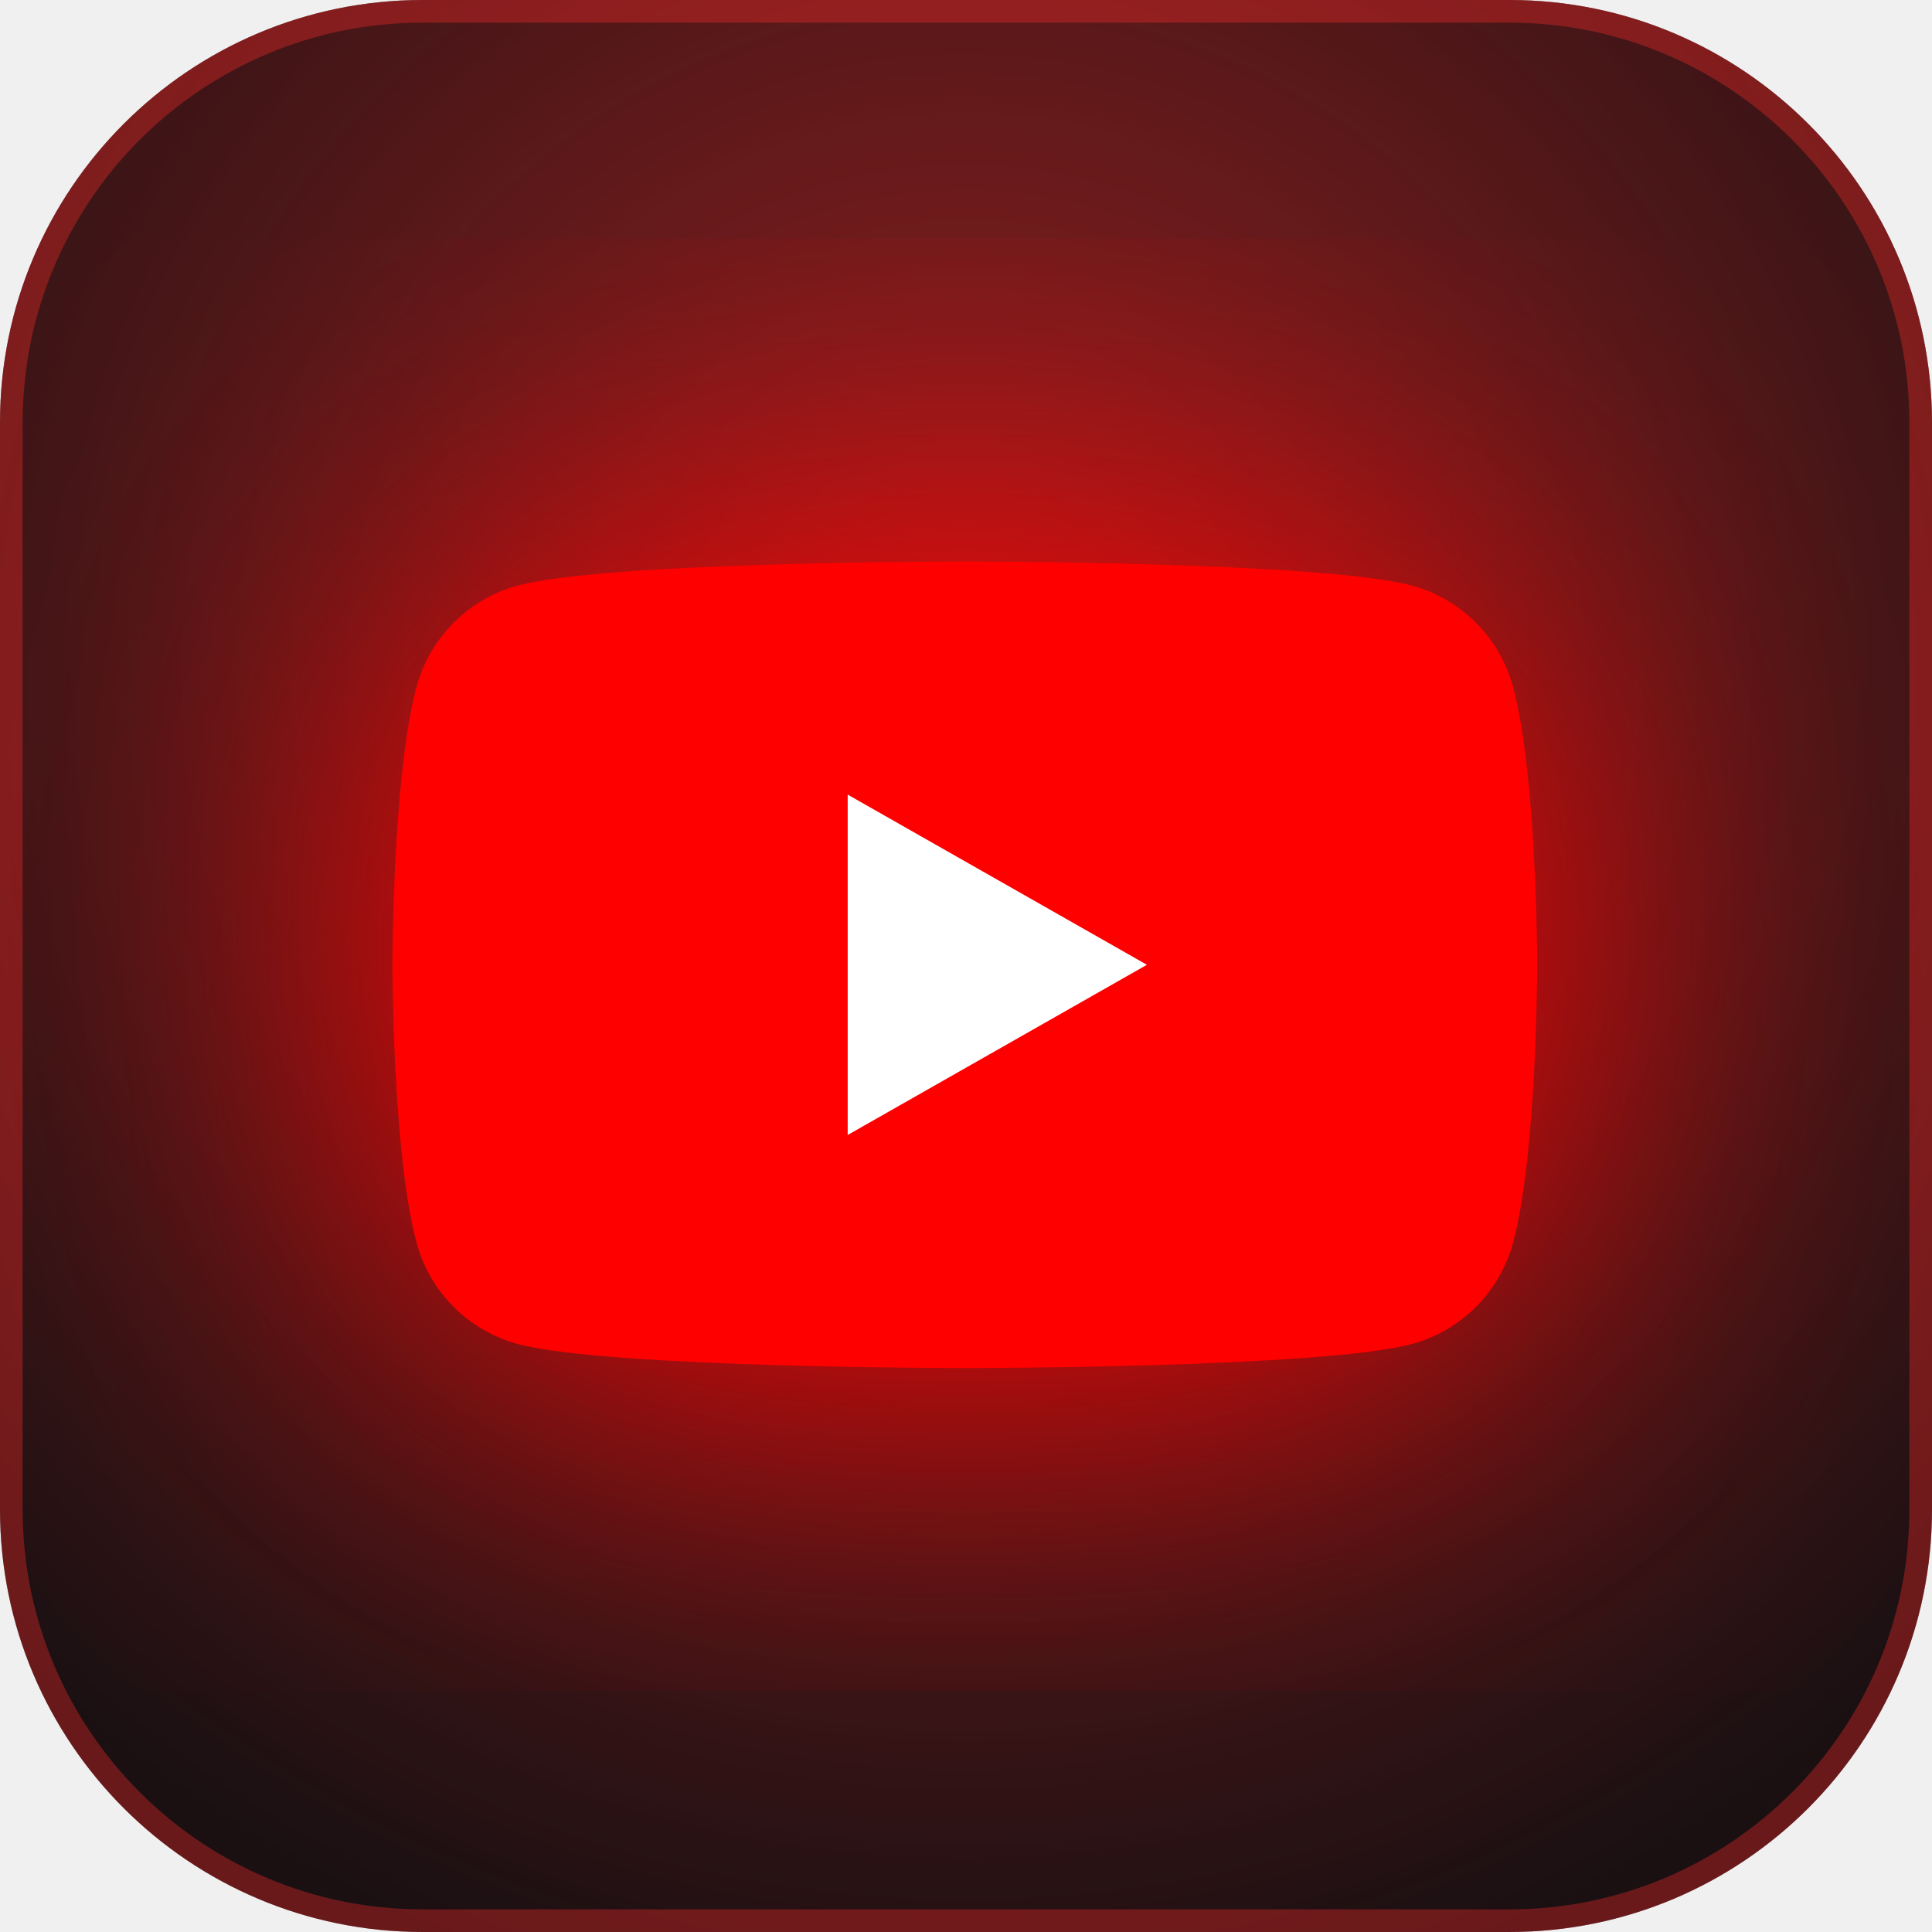
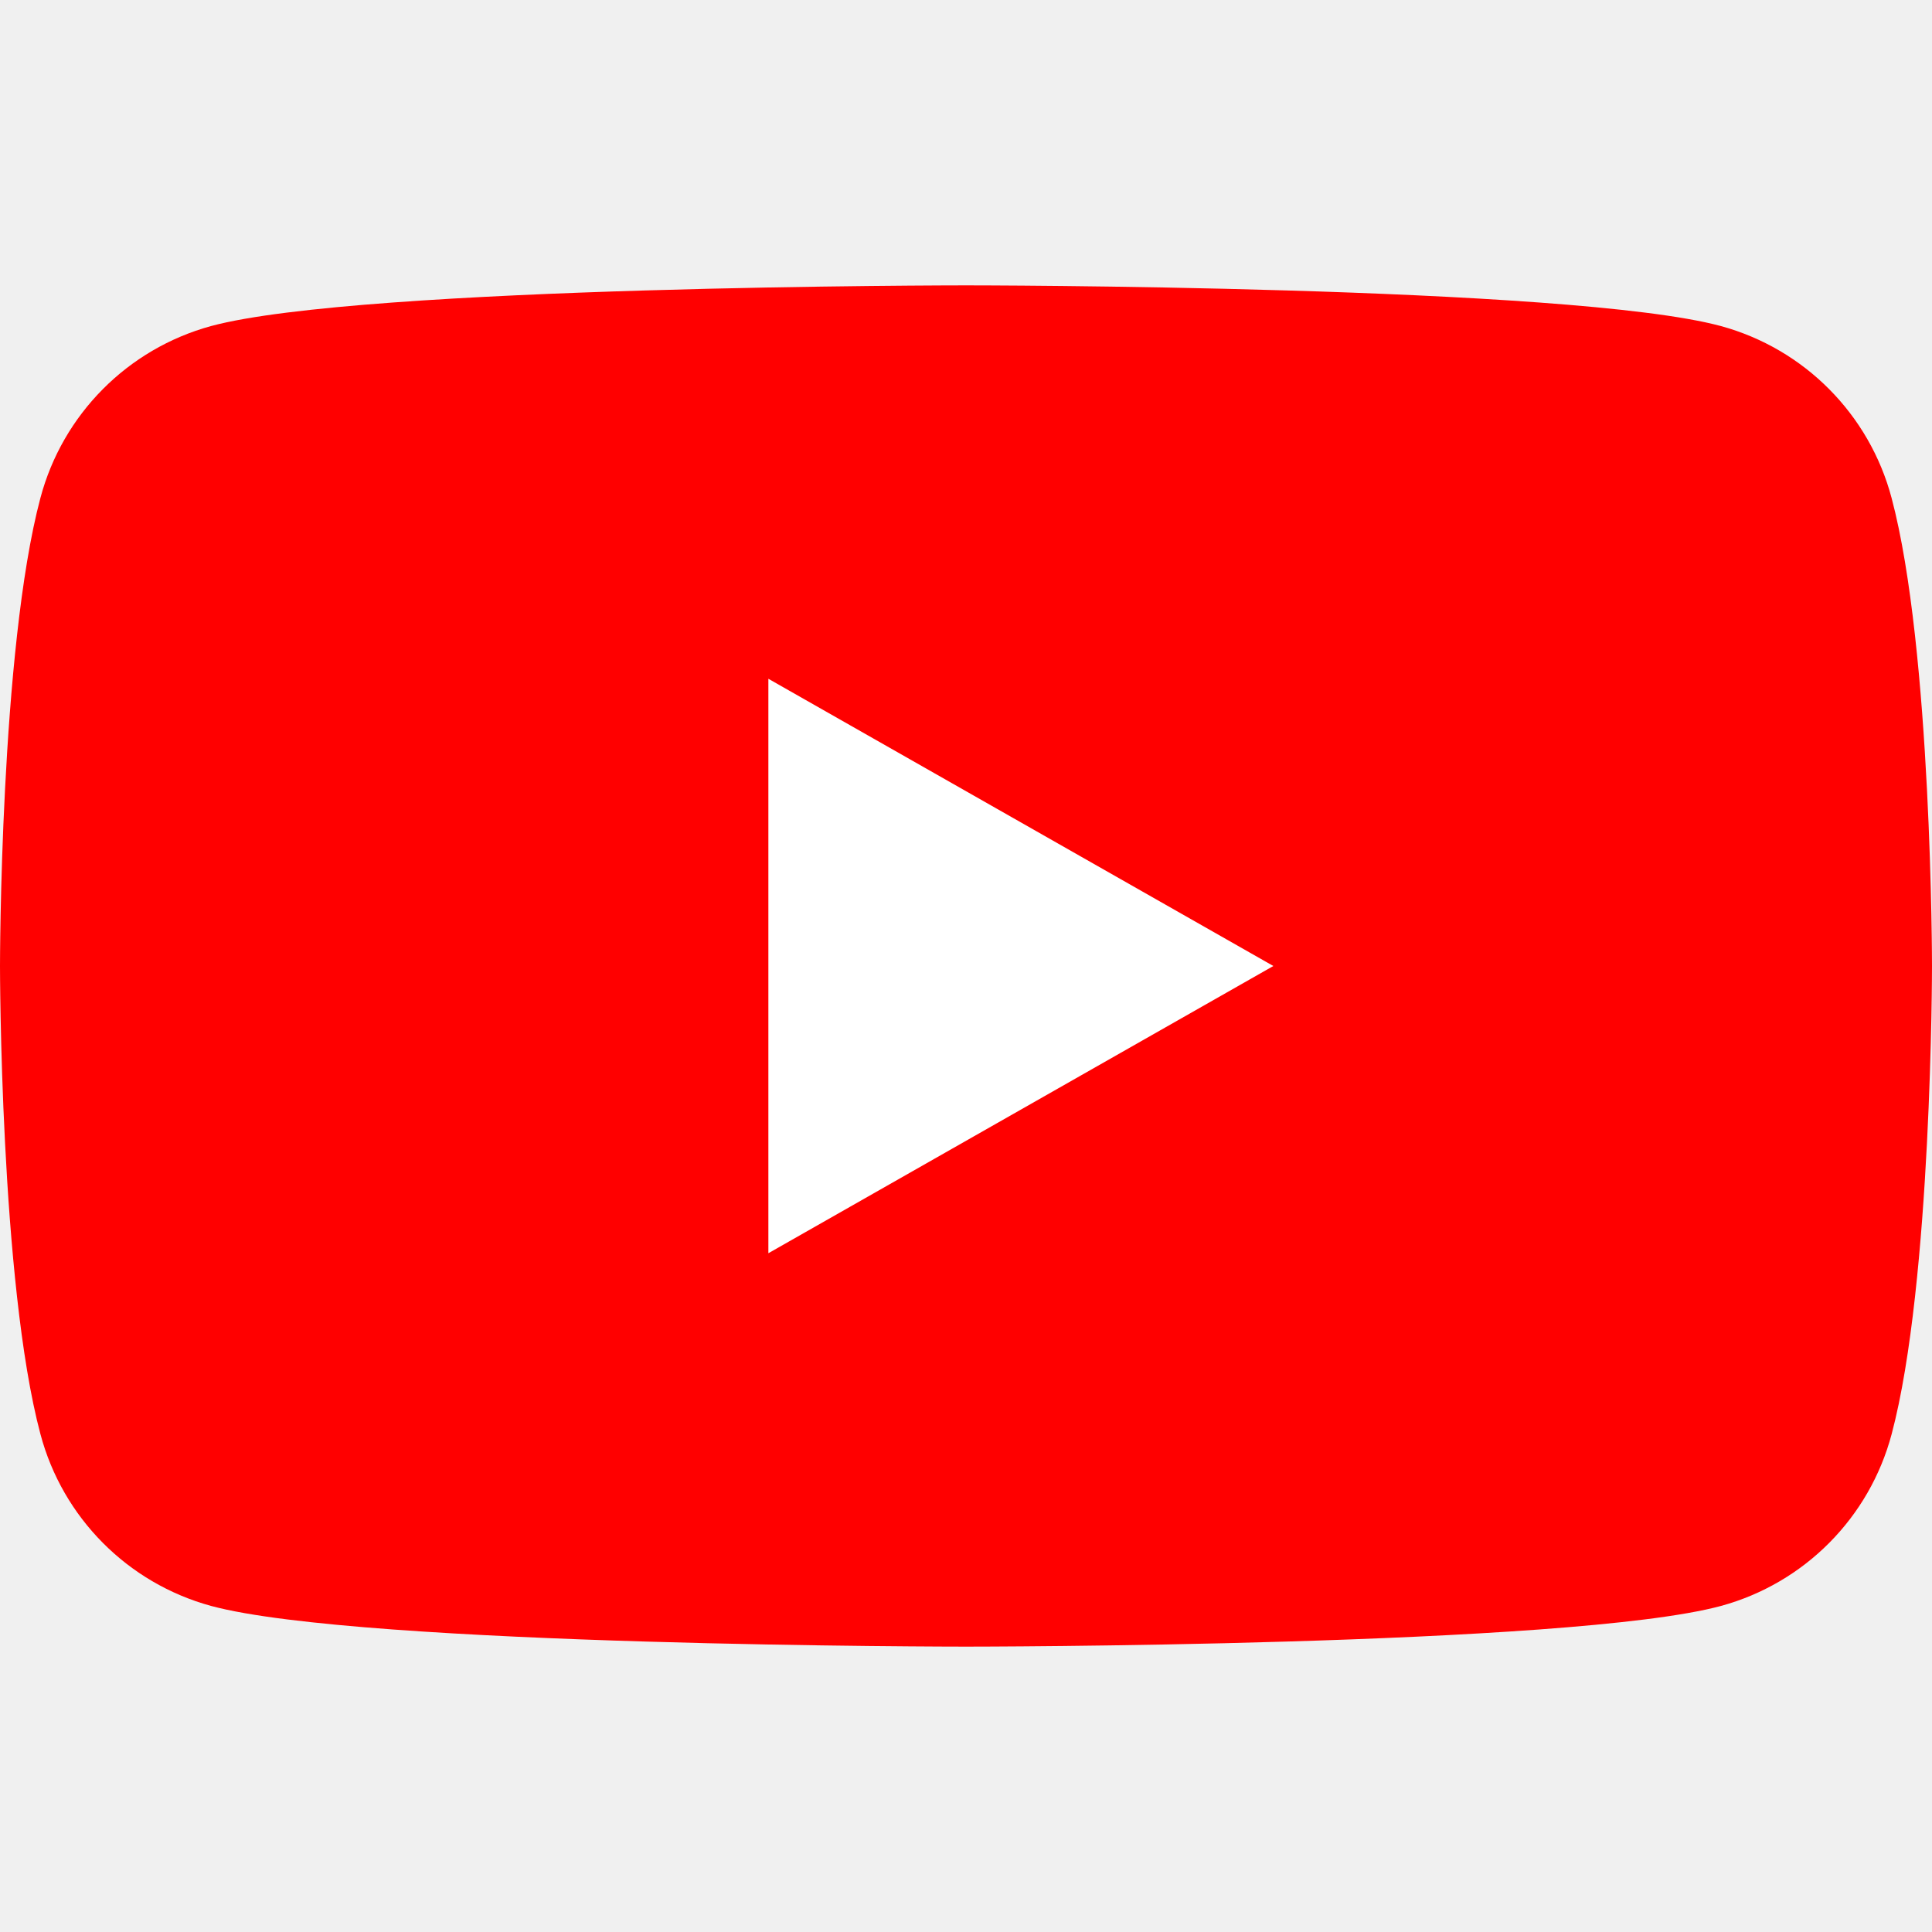
- <svg xmlns="http://www.w3.org/2000/svg" viewBox="0 0 128 128" width="128" height="128" fill="none">
-   <defs>
-     <radialGradient id="glow" cx="0.5" cy="0.35" r="0.7">
-       <stop stop-color="#ff2d2d" stop-opacity="0.55" />
-       <stop offset="1" stop-color="#ff2d2d" stop-opacity="0" />
-     </radialGradient>
-     <filter id="soft" x="-40%" y="-40%" width="180%" height="180%">
-       <feGaussianBlur stdDeviation="6" />
-     </filter>
-   </defs>
-   <rect width="128" height="128" rx="28" fill="#1a1012" />
-   <rect width="128" height="128" rx="28" fill="url(#glow)" />
-   <rect x="0.75" y="0.75" width="126.5" height="126.5" rx="27.25" stroke="rgba(255,45,45,0.35)" stroke-width="1.5" />
-   <g transform="translate(26,26) scale(3.16)" filter="url(#soft)">
-     <path fill="#FF0000" d="M23.498 6.186a3.016 3.016 0 0 0-2.122-2.136C19.505 3.545 12 3.545 12 3.545s-7.505 0-9.377.505A3.017 3.017 0 0 0 .502 6.186C0 8.07 0 12 0 12s0 3.93.502 5.814a3.016 3.016 0 0 0 2.122 2.136c1.871.505 9.376.505 9.376.505s7.505 0 9.377-.505a3.015 3.015 0 0 0 2.122-2.136C24 15.93 24 12 24 12s0-3.93-.502-5.814z" />
-   </g>
-   <g transform="translate(26,26) scale(3.16)">
-     <path fill="#FF0000" d="M23.498 6.186a3.016 3.016 0 0 0-2.122-2.136C19.505 3.545 12 3.545 12 3.545s-7.505 0-9.377.505A3.017 3.017 0 0 0 .502 6.186C0 8.07 0 12 0 12s0 3.93.502 5.814a3.016 3.016 0 0 0 2.122 2.136c1.871.505 9.376.505 9.376.505s7.505 0 9.377-.505a3.015 3.015 0 0 0 2.122-2.136C24 15.93 24 12 24 12s0-3.93-.502-5.814z" />
-     <path fill="#fff" d="M9.545 15.568V8.432L15.818 12z" />
-   </g>
+ <svg xmlns="http://www.w3.org/2000/svg" viewBox="0 0 24 24" width="24" height="24">
+   <path fill="#FF0000" d="M23.498 6.186a3.016 3.016 0 0 0-2.122-2.136C19.505 3.545 12 3.545 12 3.545s-7.505 0-9.377.505A3.017 3.017 0 0 0 .502 6.186C0 8.07 0 12 0 12s0 3.93.502 5.814a3.016 3.016 0 0 0 2.122 2.136c1.871.505 9.376.505 9.376.505s7.505 0 9.377-.505a3.015 3.015 0 0 0 2.122-2.136C24 15.93 24 12 24 12s0-3.93-.502-5.814z" />
+   <path fill="#fff" d="M9.545 15.568V8.432L15.818 12z" />
</svg>
